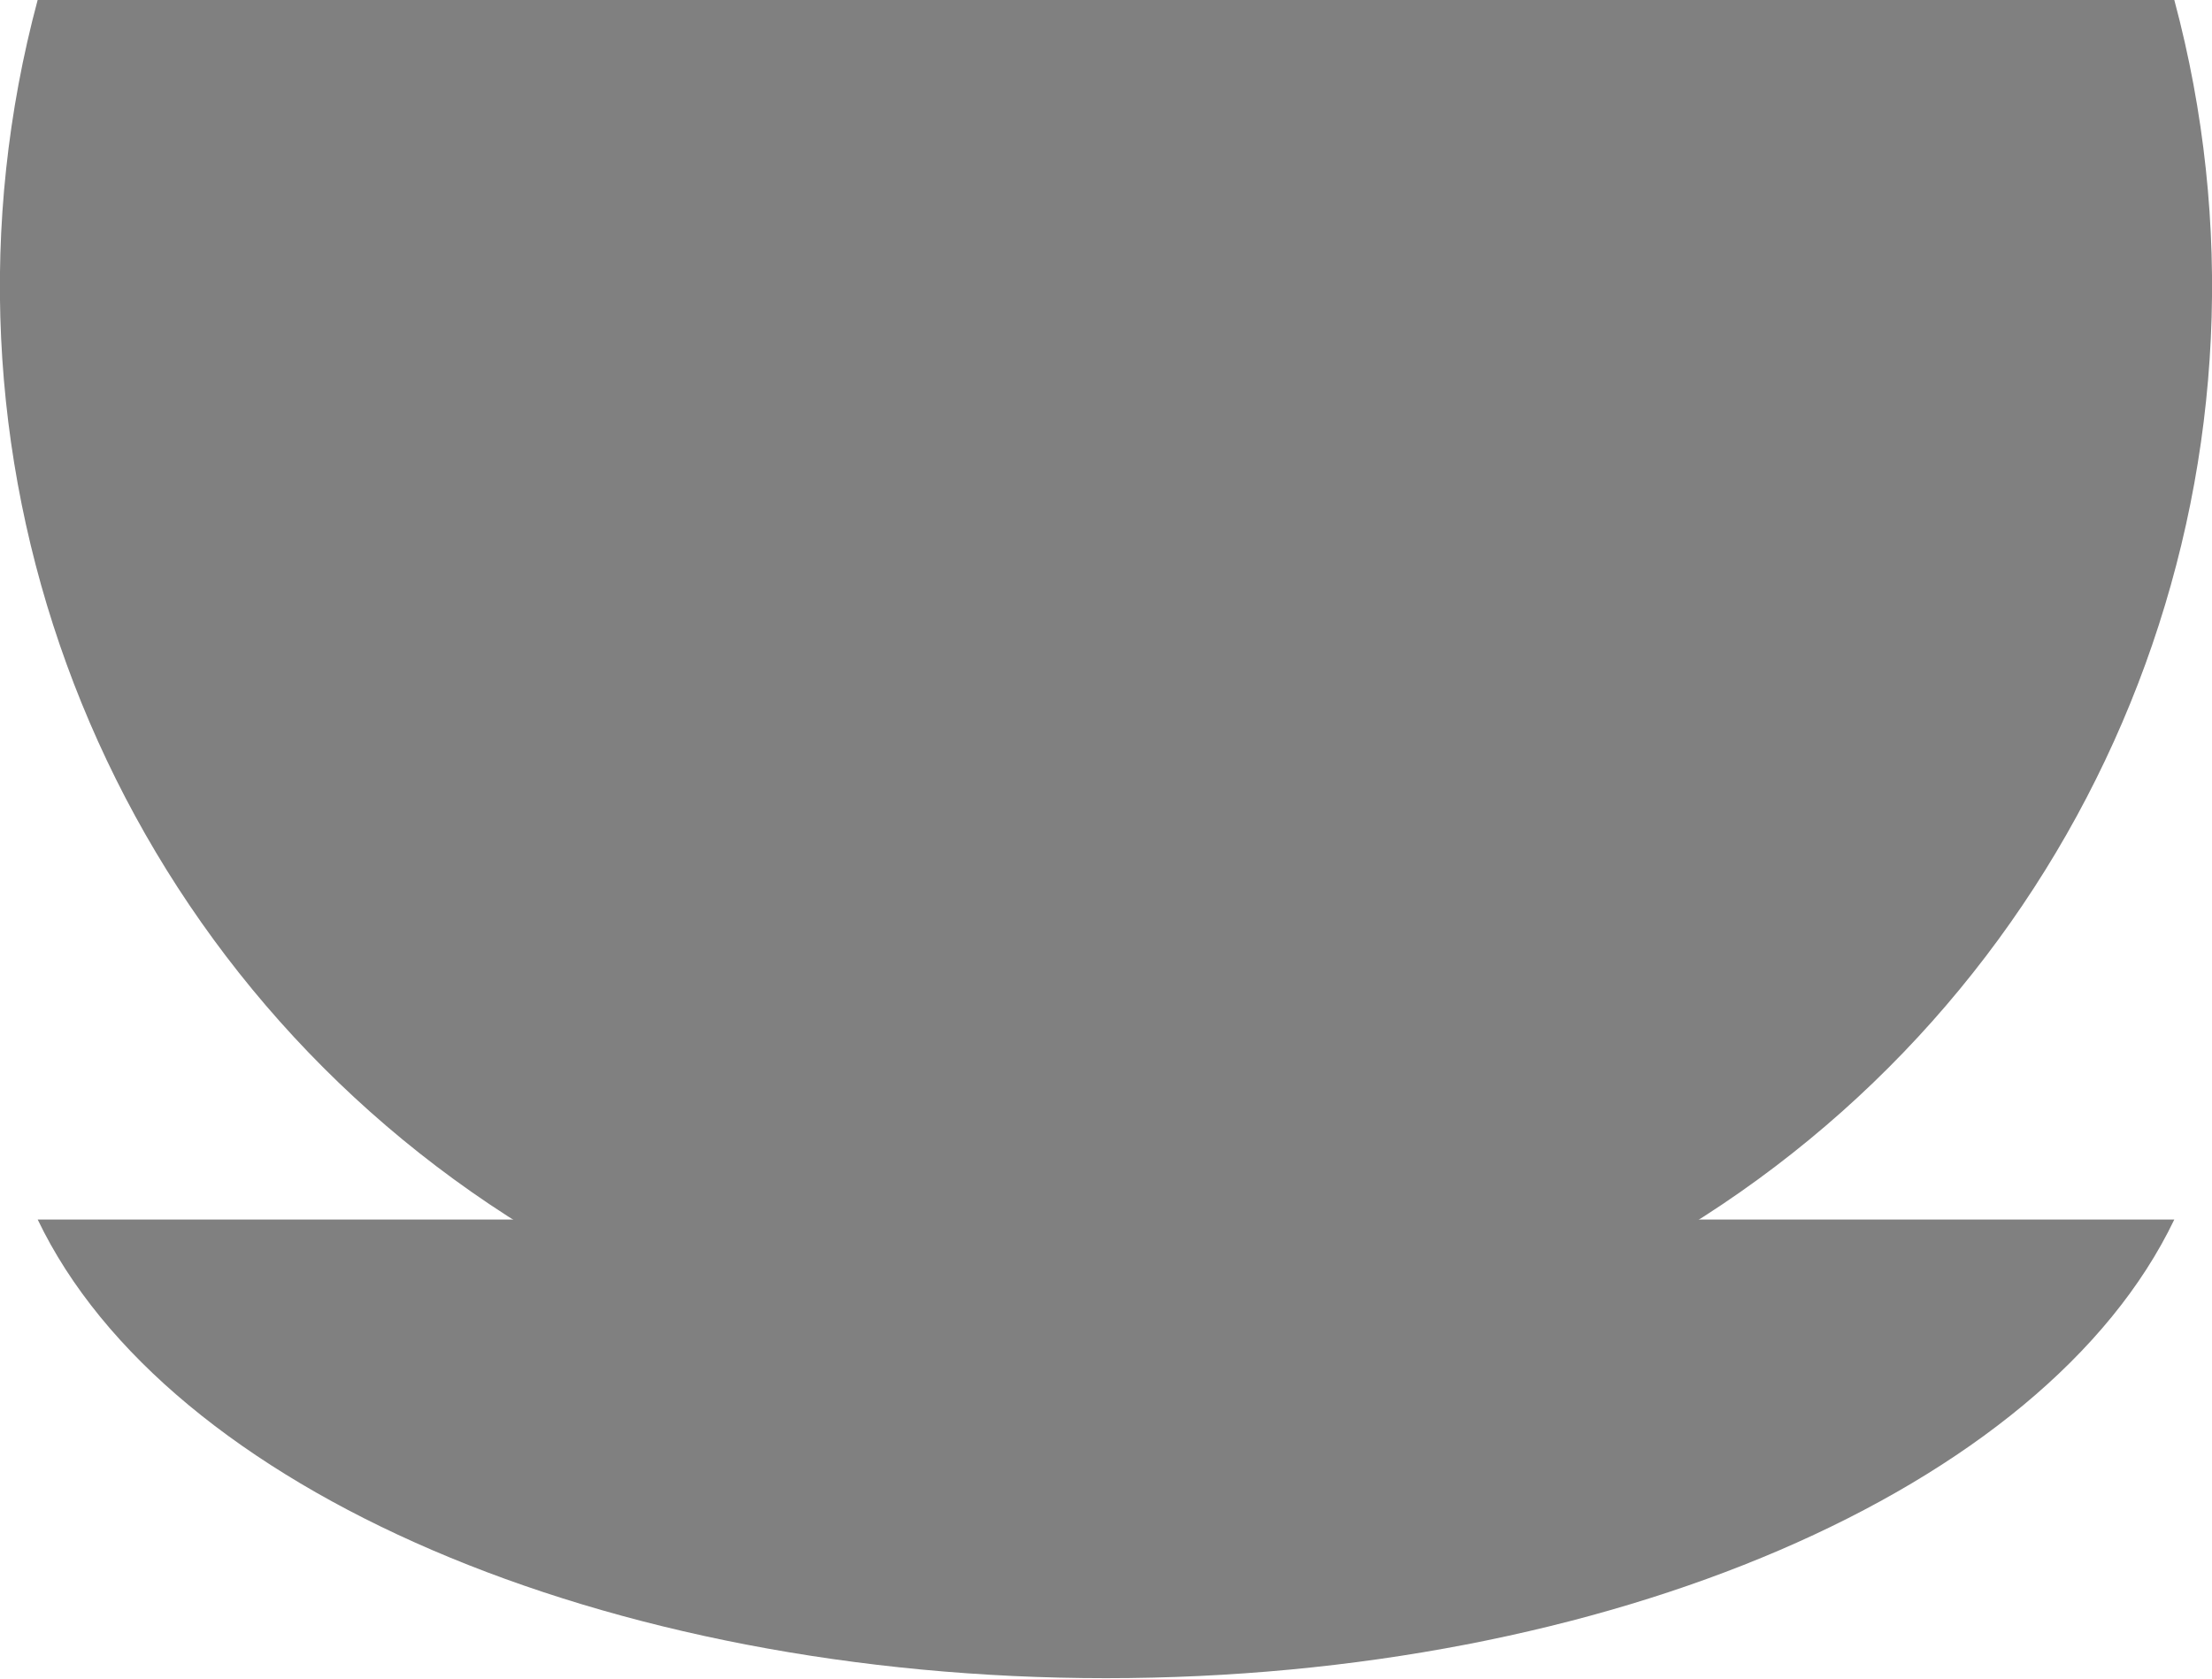
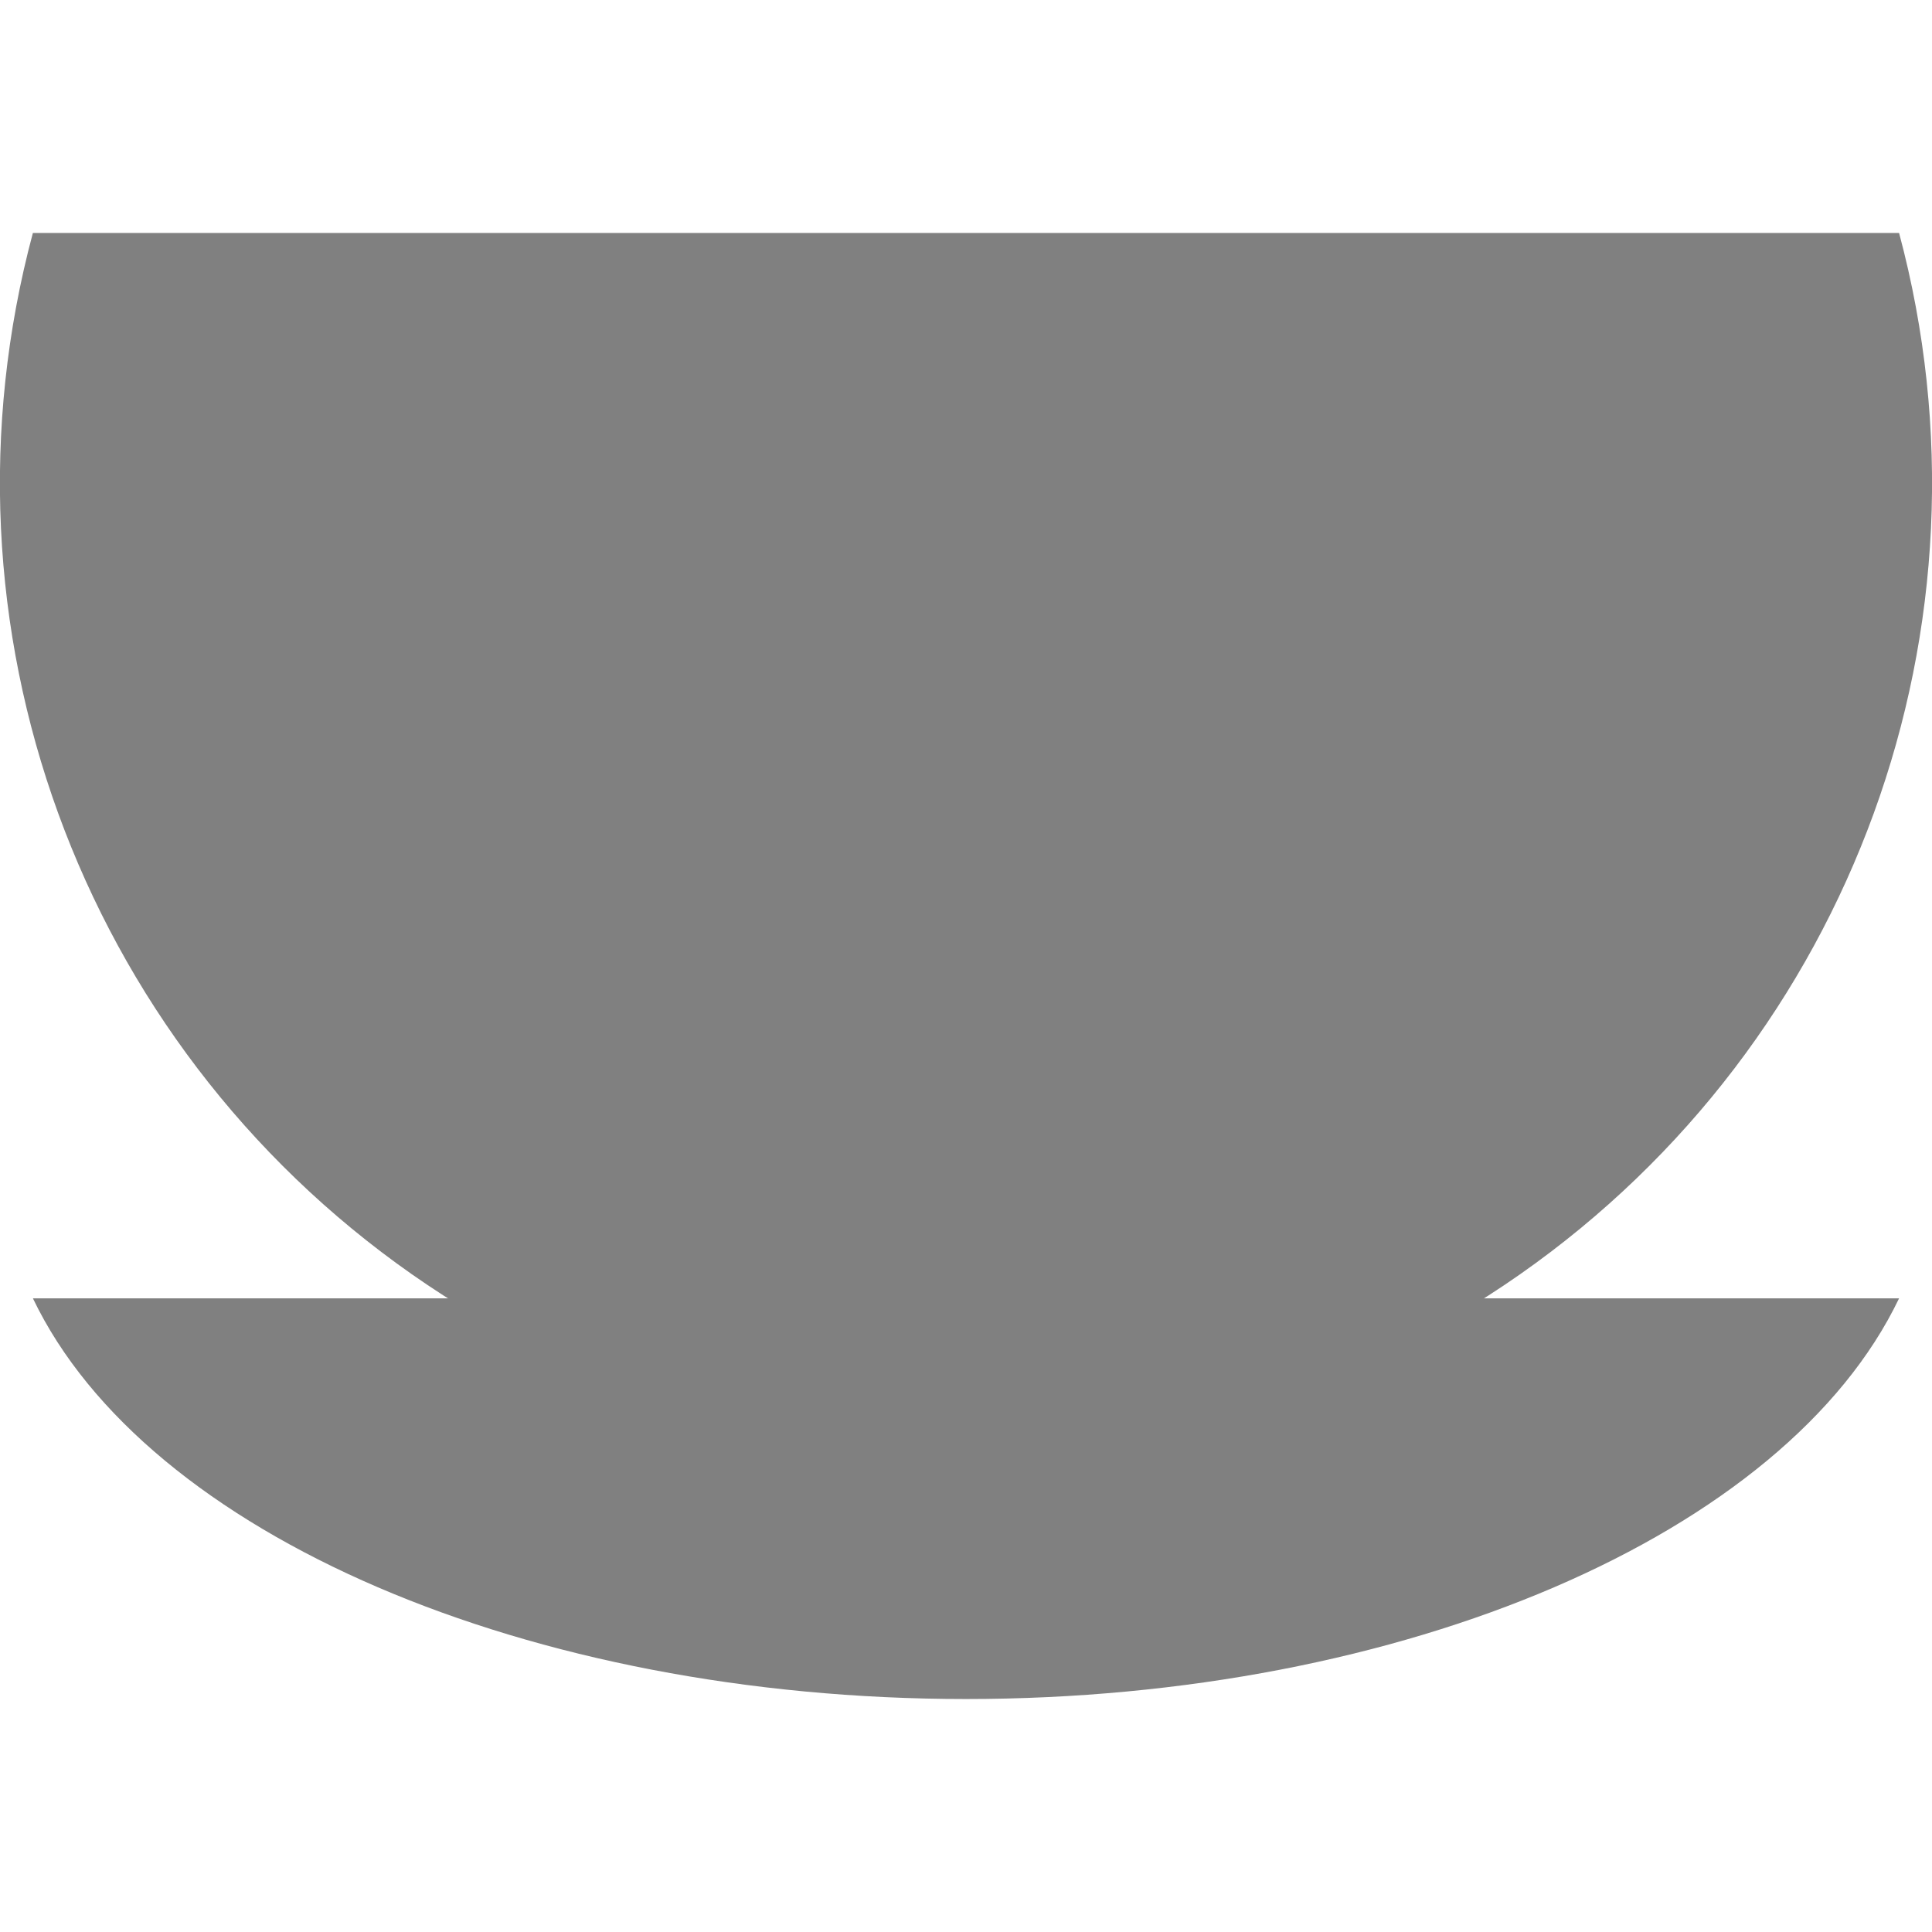
- <svg xmlns="http://www.w3.org/2000/svg" width="74.08mm" height="56.214mm" viewBox="0 0 74.08 56.214" version="1.1" id="svg5">
+ <svg xmlns="http://www.w3.org/2000/svg" width="74.08mm" height="74.08mm" viewBox="0 0 74.08 74.08" version="1.1" id="svg5">
  <defs id="defs2" />
  <g id="layer1" transform="translate(-70.3421,-128.0392)">
-     <path style="opacity:1;fill:#808080;fill-opacity:1;stroke:none;stroke-width:10;stroke-linecap:round;stroke-linejoin:miter;stroke-miterlimit:4;stroke-dasharray:none;stroke-dashoffset:0;stroke-opacity:1;paint-order:normal" id="path61" d="m 143.16,128.039 a 37.04,37.04 0 0 1 -14.533,39.928 37.04,37.04 0 0 1 -42.491,0 37.04,37.04 0 0 1 -14.533,-39.928 z" />
-     <path style="fill:#808080;fill-opacity:1;stroke:none;stroke-width:10;stroke-linecap:round;stroke-linejoin:miter;stroke-miterlimit:4;stroke-dasharray:none;stroke-dashoffset:0;stroke-opacity:1;paint-order:normal" id="path61-4" d="M 143.16,168.889 A 37.04,20.729 0 0 1 107.382,184.253 37.04,20.729 0 0 1 71.604,168.889 Z" />
+     <g id="g10837" transform="translate(0.09990687,8.933001)">
+       <path style="opacity:1;fill:#808080;fill-opacity:1;stroke:none;stroke-width:10;stroke-linecap:round;stroke-linejoin:miter;stroke-miterlimit:4;stroke-dasharray:none;stroke-dashoffset:0;stroke-opacity:1;paint-order:normal" id="path61" d="m 143.06,128.039 a 37.04,37.04 0 0 1 -14.533,39.928 37.04,37.04 0 0 1 -42.491,0 37.04,37.04 0 0 1 -14.533,-39.928 z" />
+       <path style="fill:#808080;fill-opacity:1;stroke:none;stroke-width:10;stroke-linecap:round;stroke-linejoin:miter;stroke-miterlimit:4;stroke-dasharray:none;stroke-dashoffset:0;stroke-opacity:1;paint-order:normal" id="path61-4" d="M 143.06,168.889 A 37.04,20.729 0 0 1 107.282,184.253 37.04,20.729 0 0 1 71.504,168.889 Z" />
+     </g>
  </g>
</svg>
